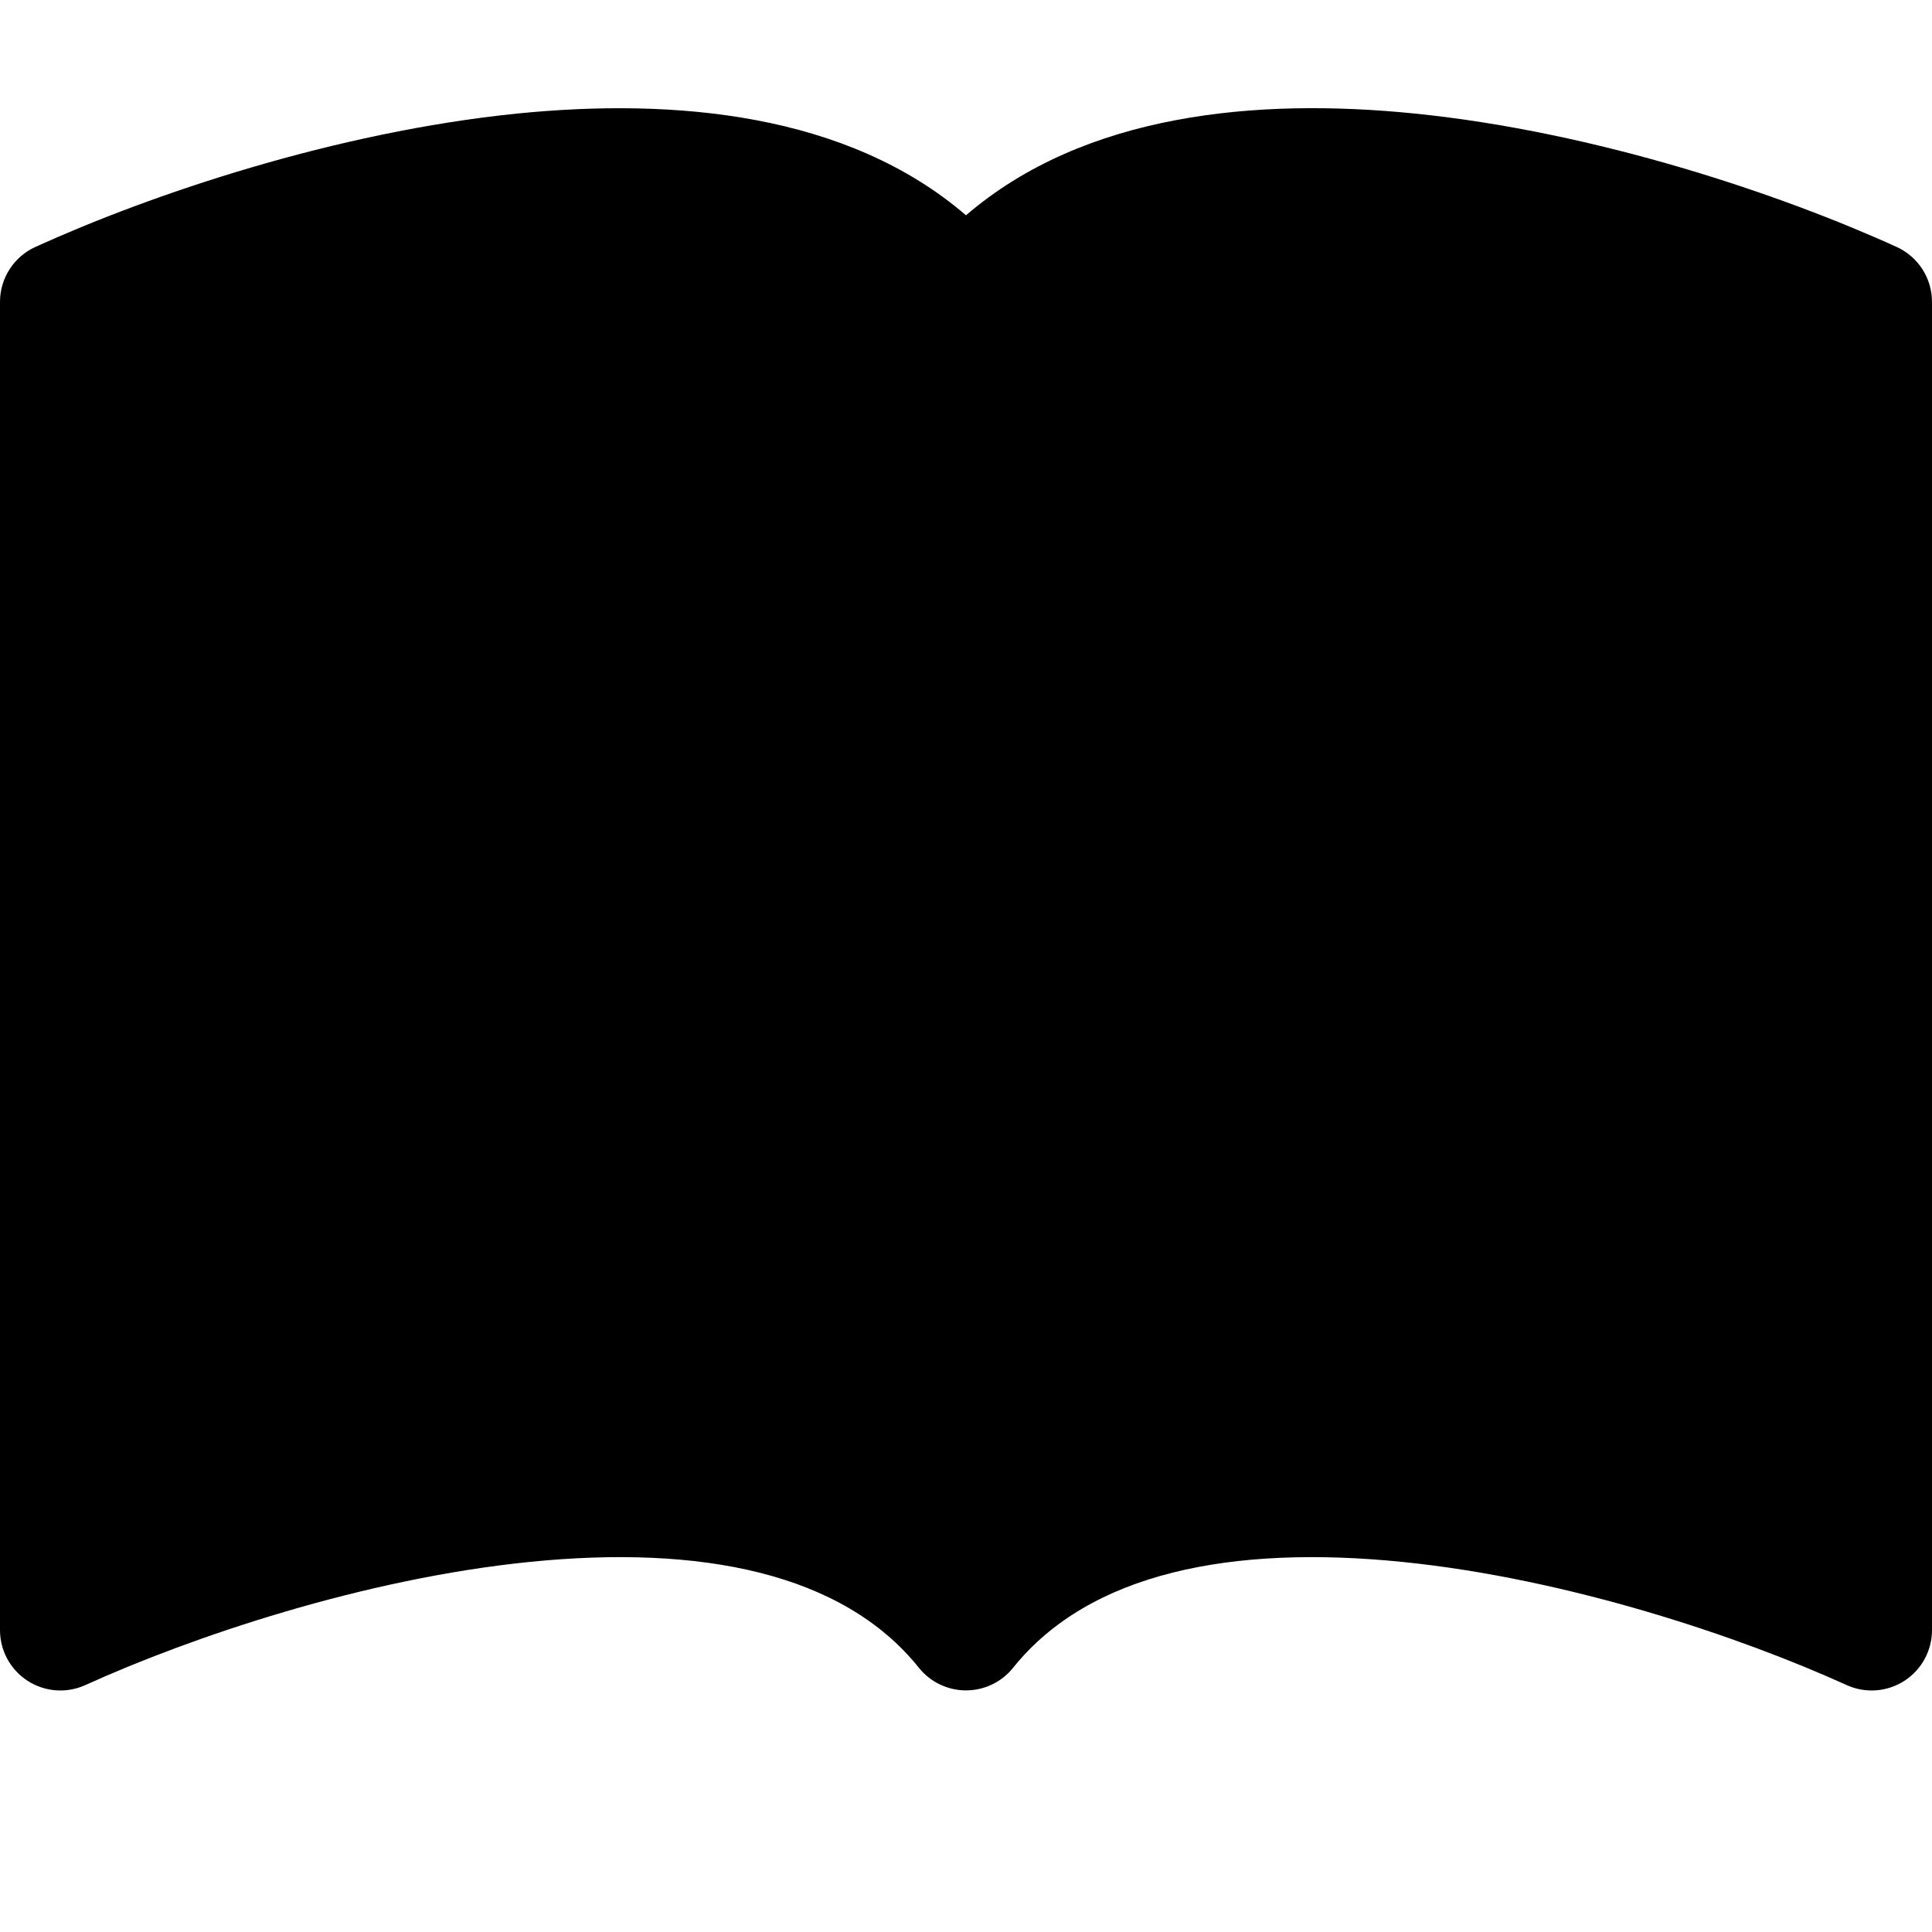
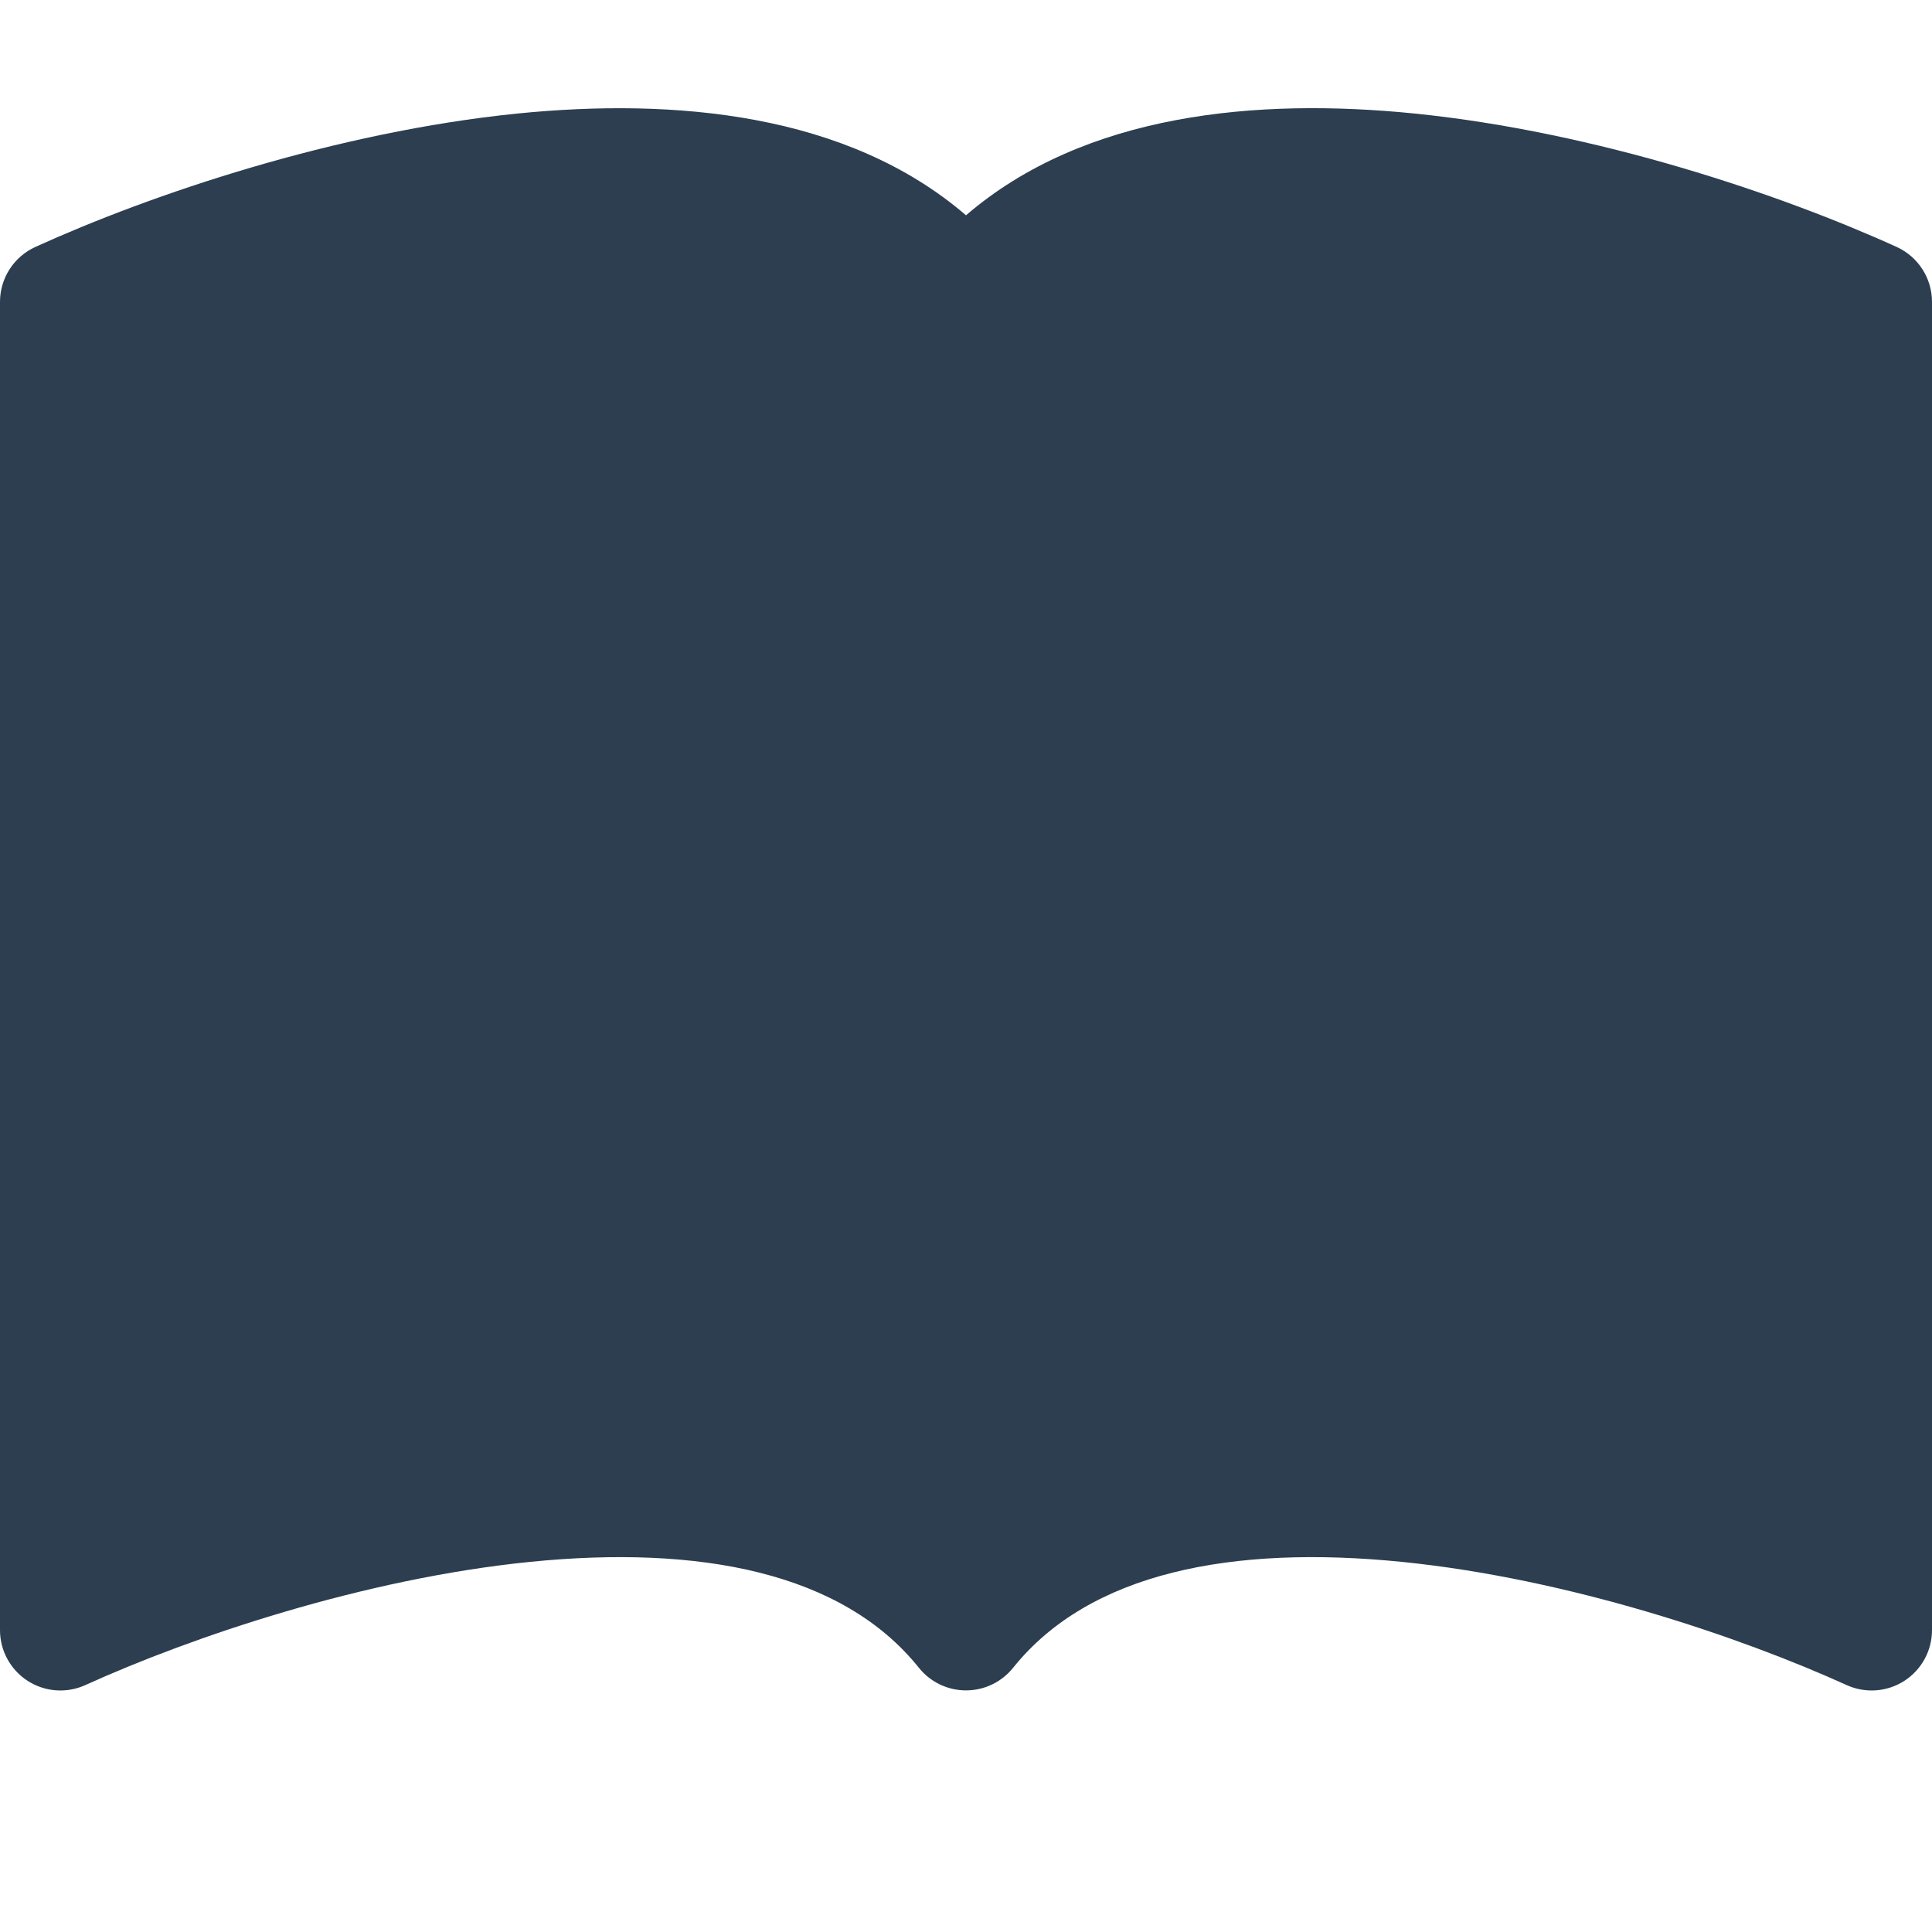
- <svg xmlns="http://www.w3.org/2000/svg" width="16" height="16" fill="currentColor" class="bi bi-book-fill" viewBox="0 0 16 16">
+ <svg xmlns="http://www.w3.org/2000/svg" width="16" height="16" fill="#2c3e50" class="bi bi-book-fill" viewBox="0 0 16 16">
  <path d="M8 1.783C7.015.936 5.587.81 4.287.94c-1.514.153-3.042.672-3.994 1.105A.5.5 0 0 0 0 2.5v11a.5.5 0 0 0 .707.455c.882-.4 2.303-.881 3.68-1.02 1.409-.142 2.59.087 3.223.877a.5.5 0 0 0 .78 0c.633-.79 1.814-1.019 3.222-.877 1.378.139 2.8.62 3.681 1.02A.5.5 0 0 0 16 13.5v-11a.5.5 0 0 0-.293-.455c-.952-.433-2.48-.952-3.994-1.105C10.413.809 8.985.936 8 1.783z" />
</svg>
